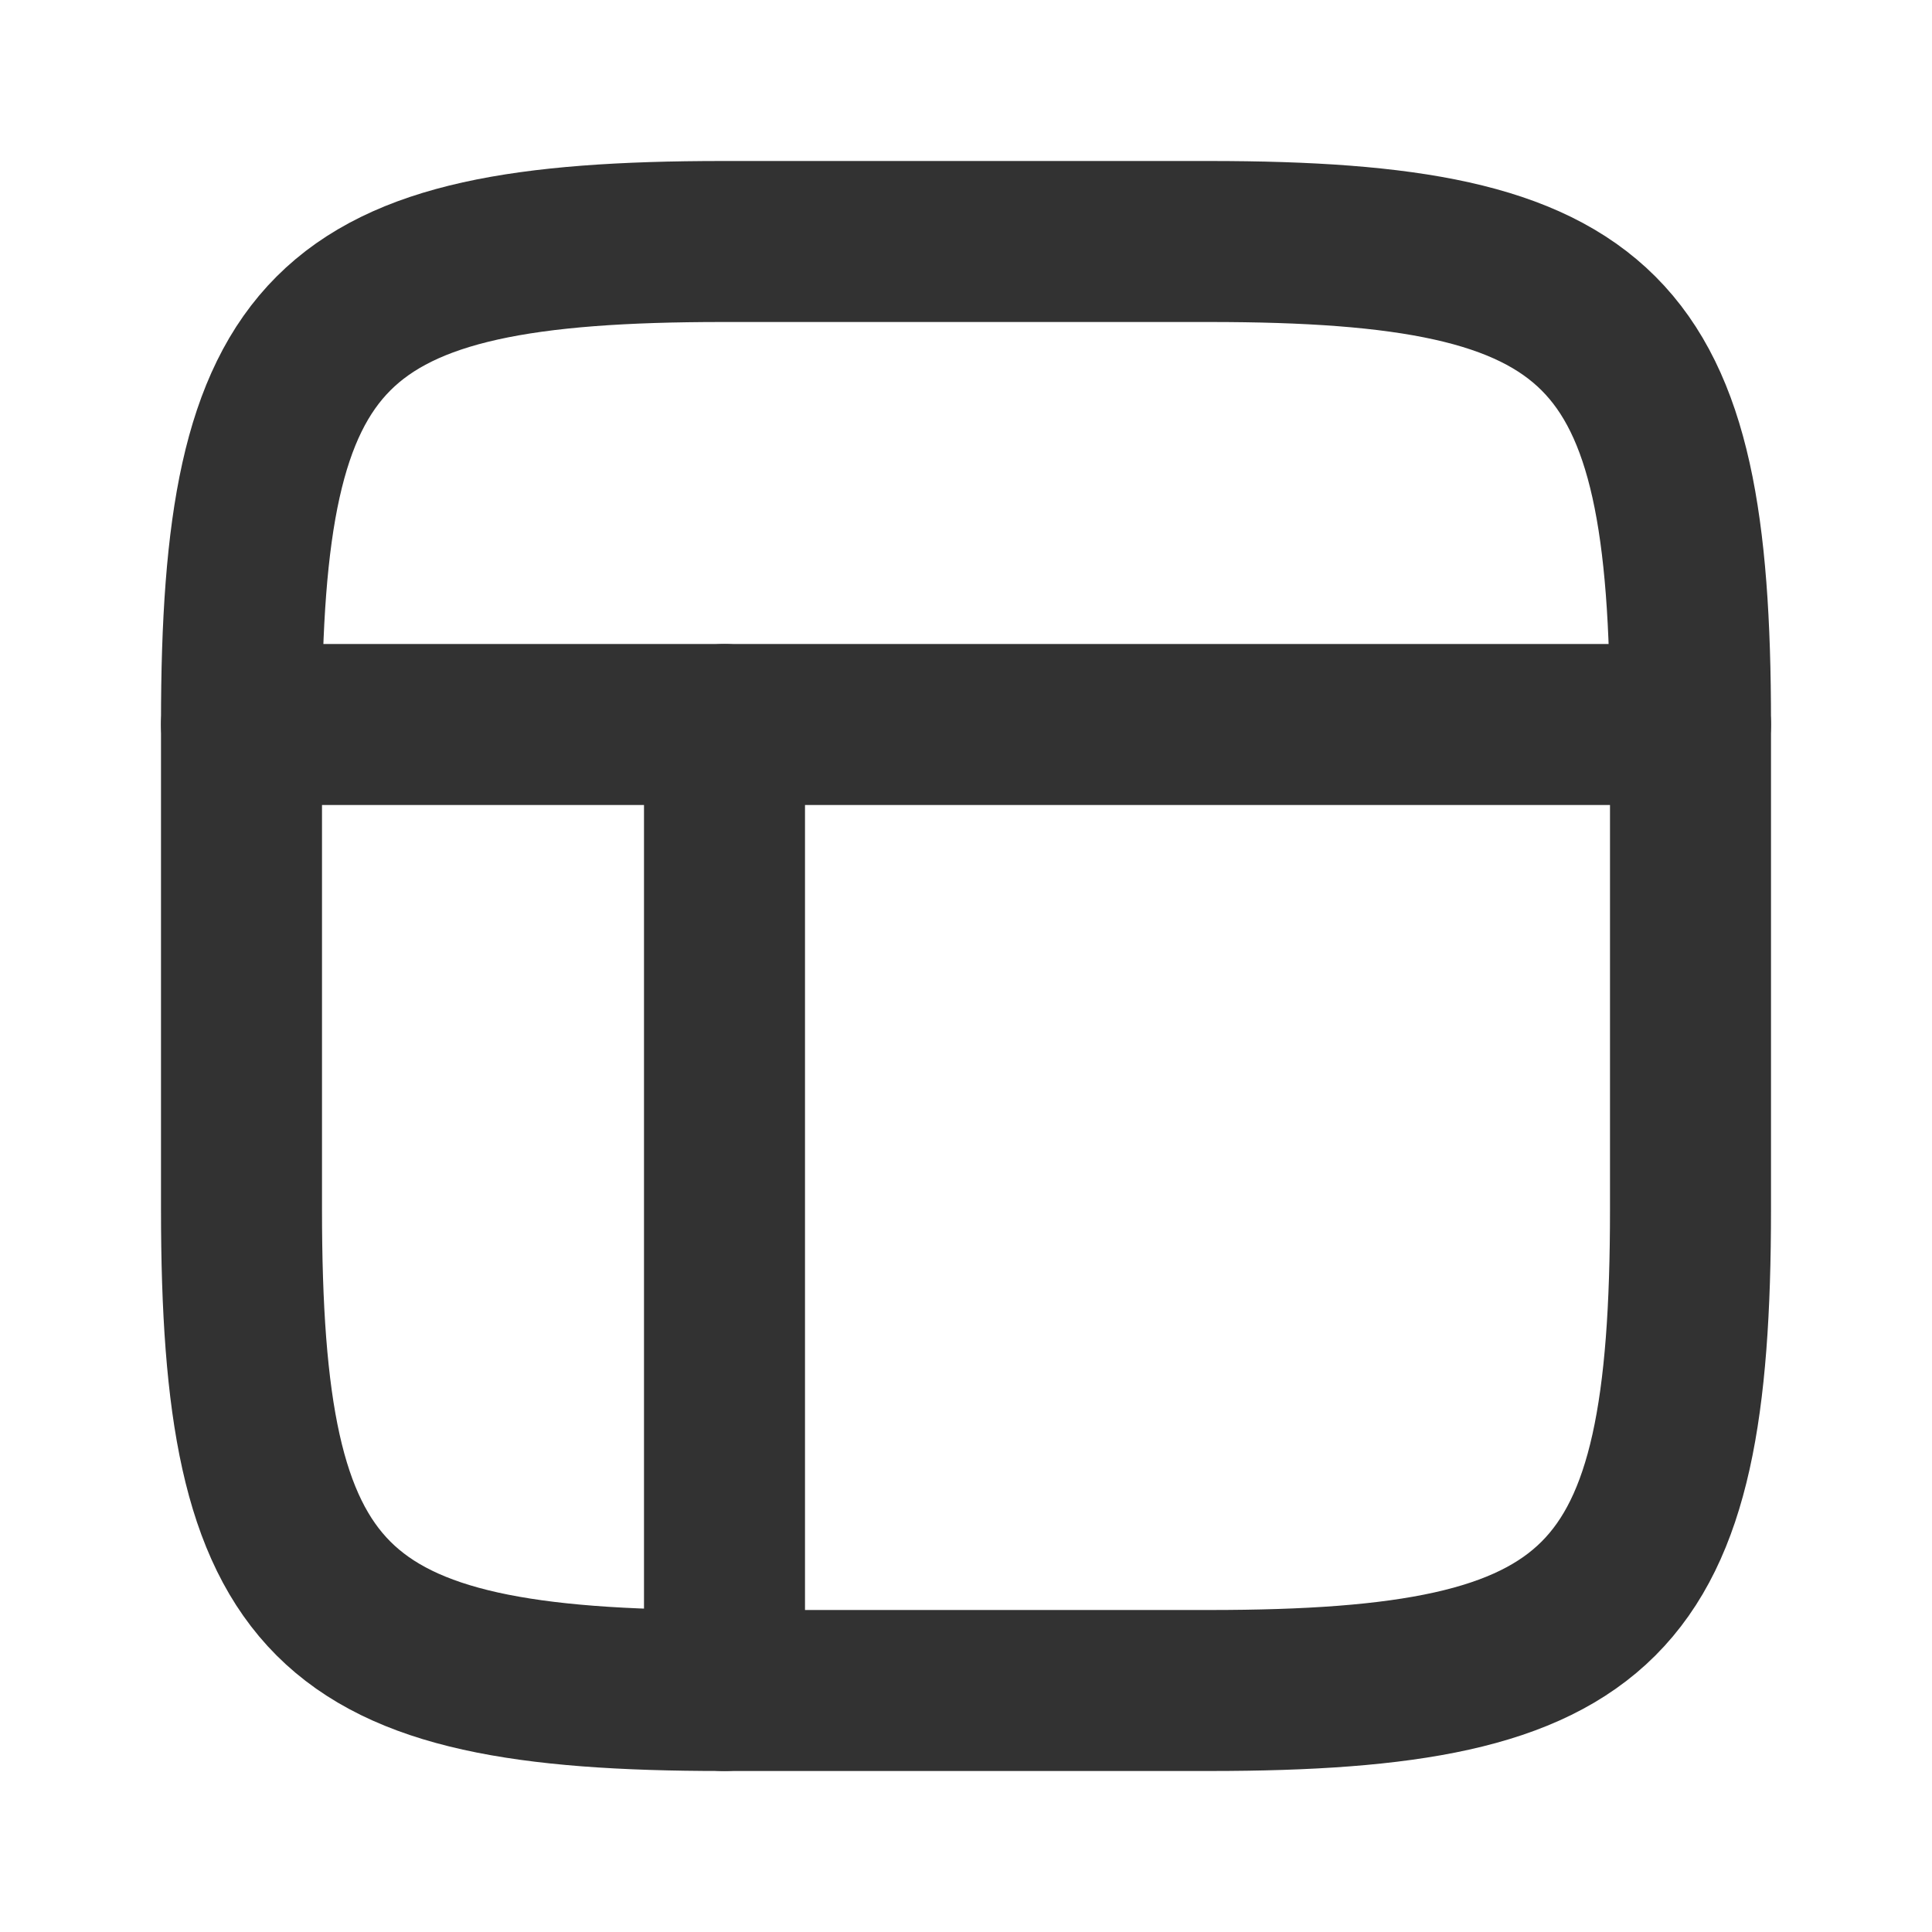
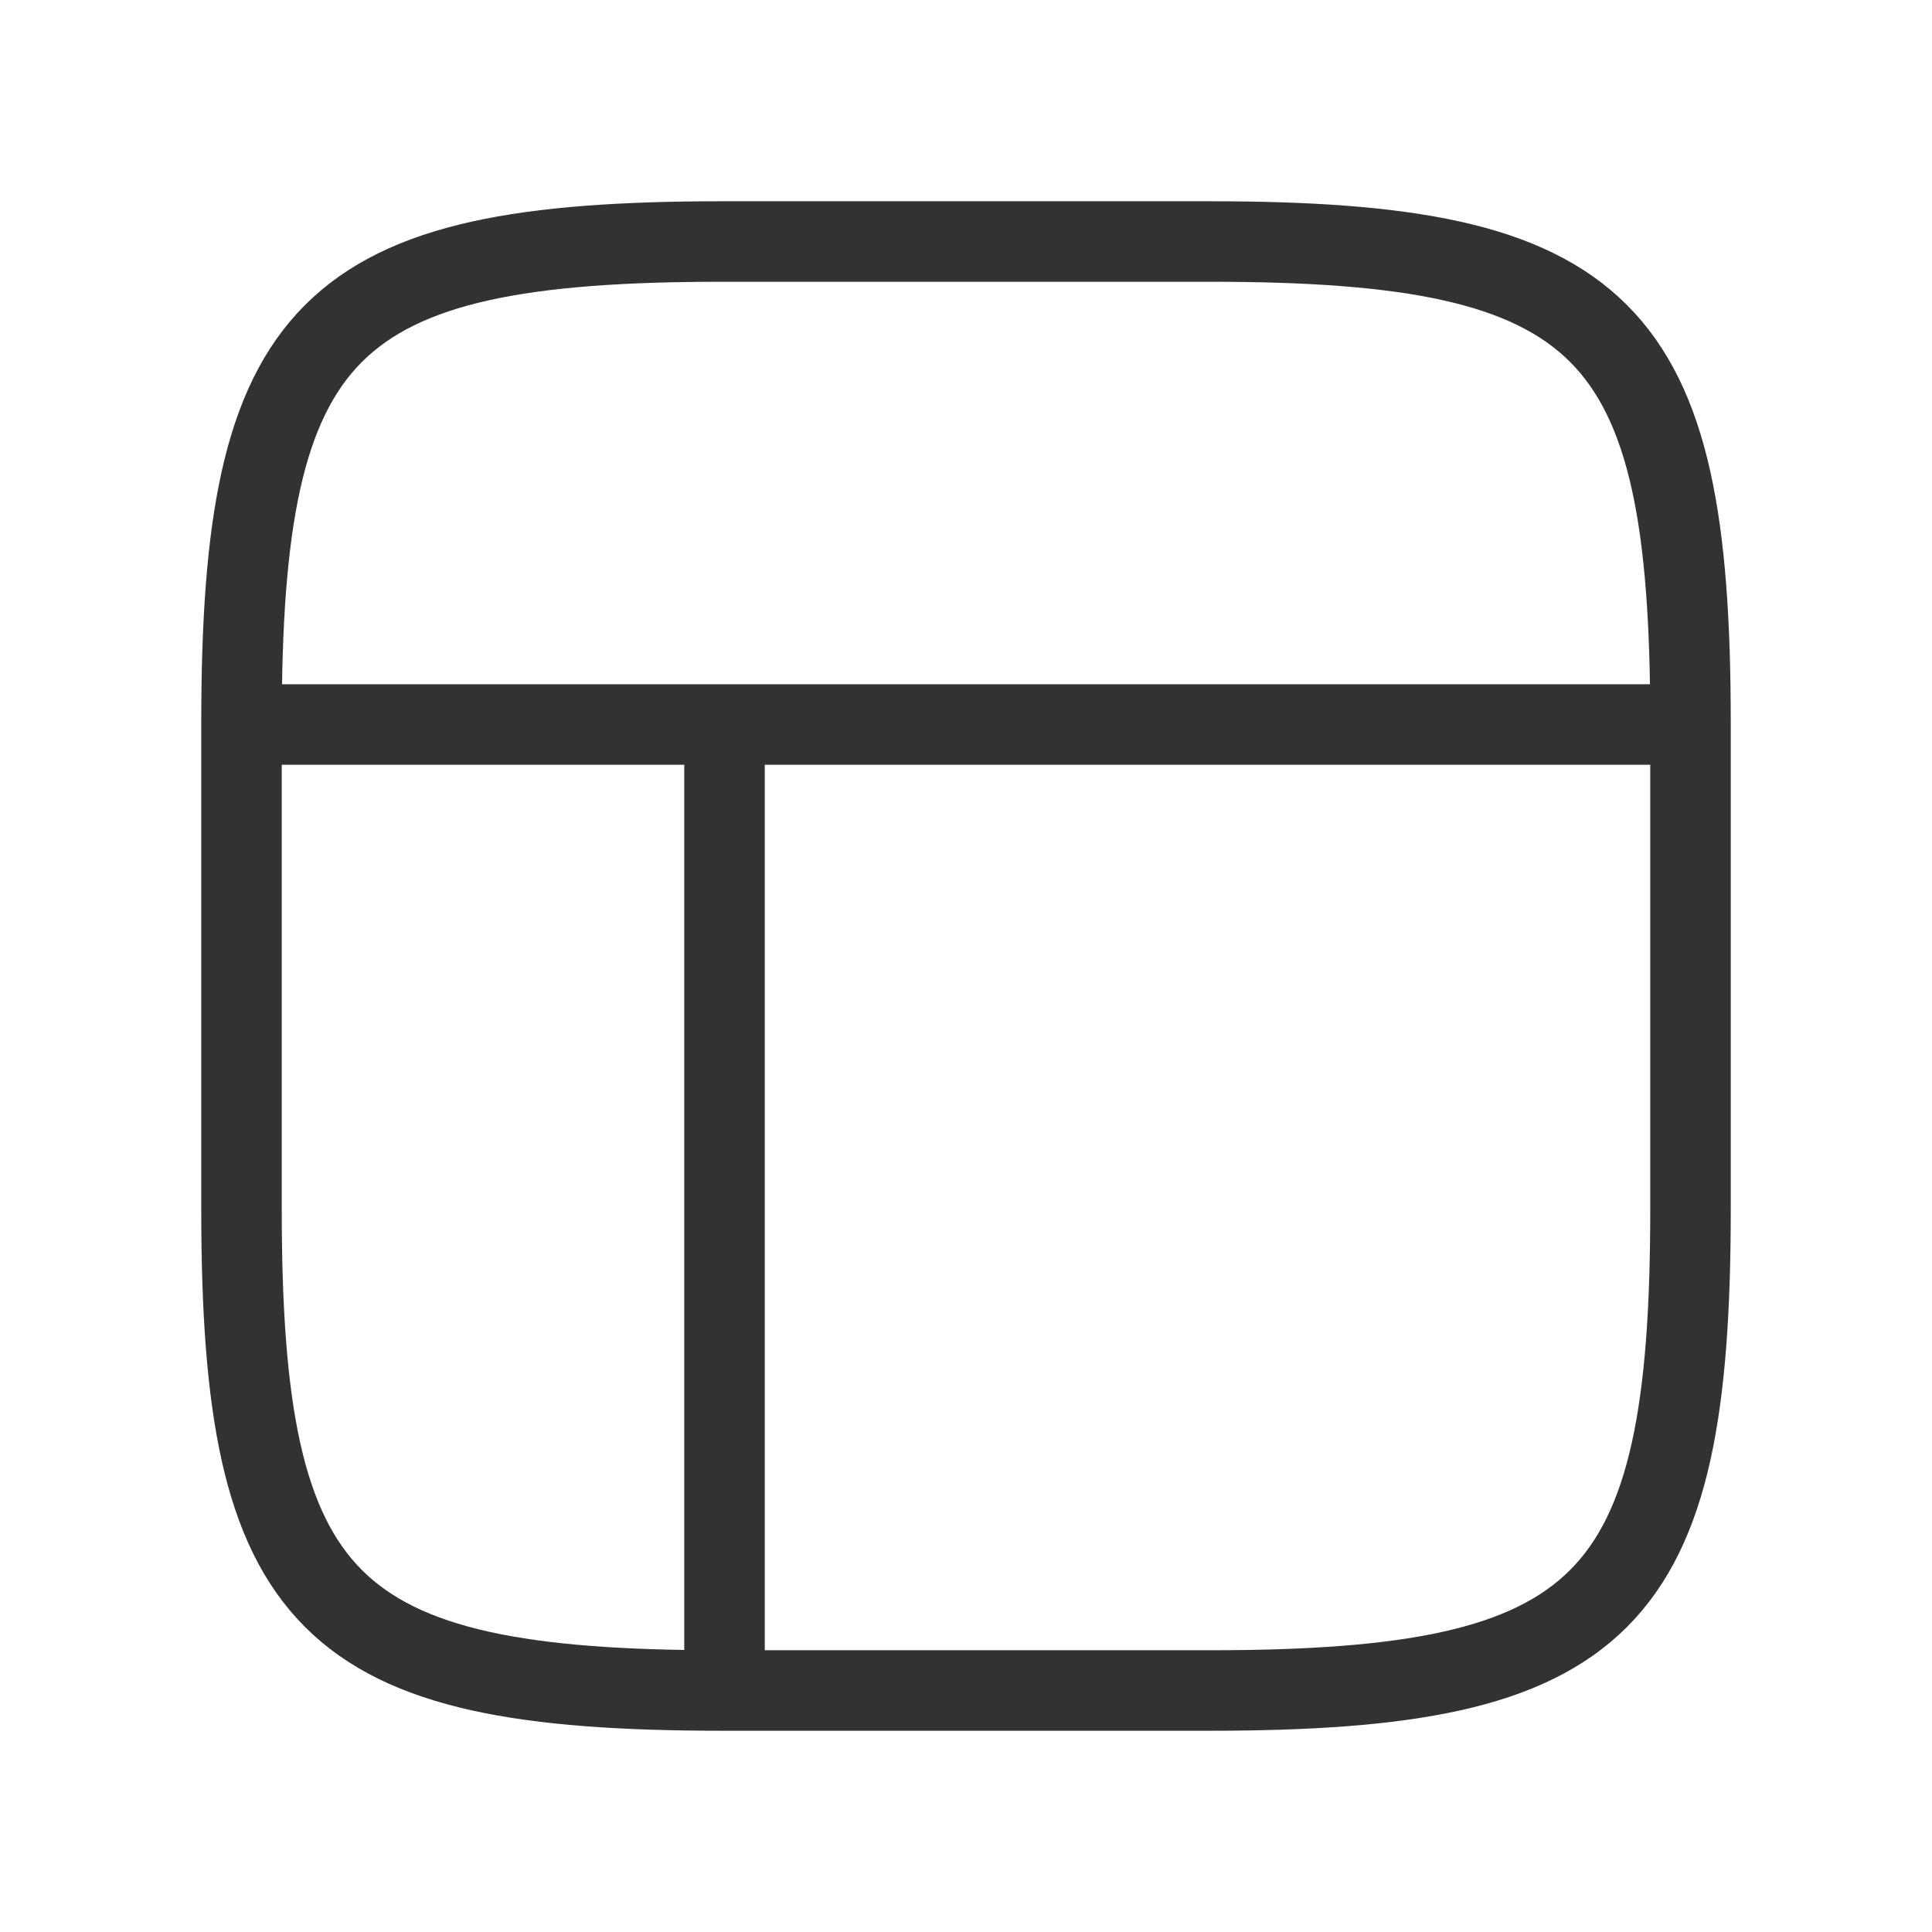
<svg xmlns="http://www.w3.org/2000/svg" width="800px" height="800px" viewBox="0 0 24 24" fill="none">
-   <path d="M3 8.976C3 4.055 4.055 3 8.976 3H15.024C19.945 3 21 4.055 21 8.976V15.024C21 19.945 19.945 21 15.024 21H8.976C4.055 21 3 19.945 3 15.024V8.976Z" stroke="#323232" stroke-width="2" />
-   <path d="M21 9L3 9" stroke="#323232" stroke-width="2" stroke-linecap="round" stroke-linejoin="round" />
-   <path d="M9 21L9 9" stroke="#323232" stroke-width="2" stroke-linecap="round" stroke-linejoin="round" />
+   <path d="M3 8.976C3 4.055 4.055 3 8.976 3H15.024C19.945 3 21 4.055 21 8.976V15.024C21 19.945 19.945 21 15.024 21H8.976C4.055 21 3 19.945 3 15.024V8.976Z" stroke="#323232" strokeWidth="2" />
+   <path d="M21 9L3 9" stroke="#323232" strokeWidth="2" strokeLinecap="round" strokeLinejoin="round" />
+   <path d="M9 21L9 9" stroke="#323232" strokeWidth="2" strokeLinecap="round" strokeLinejoin="round" />
</svg>
